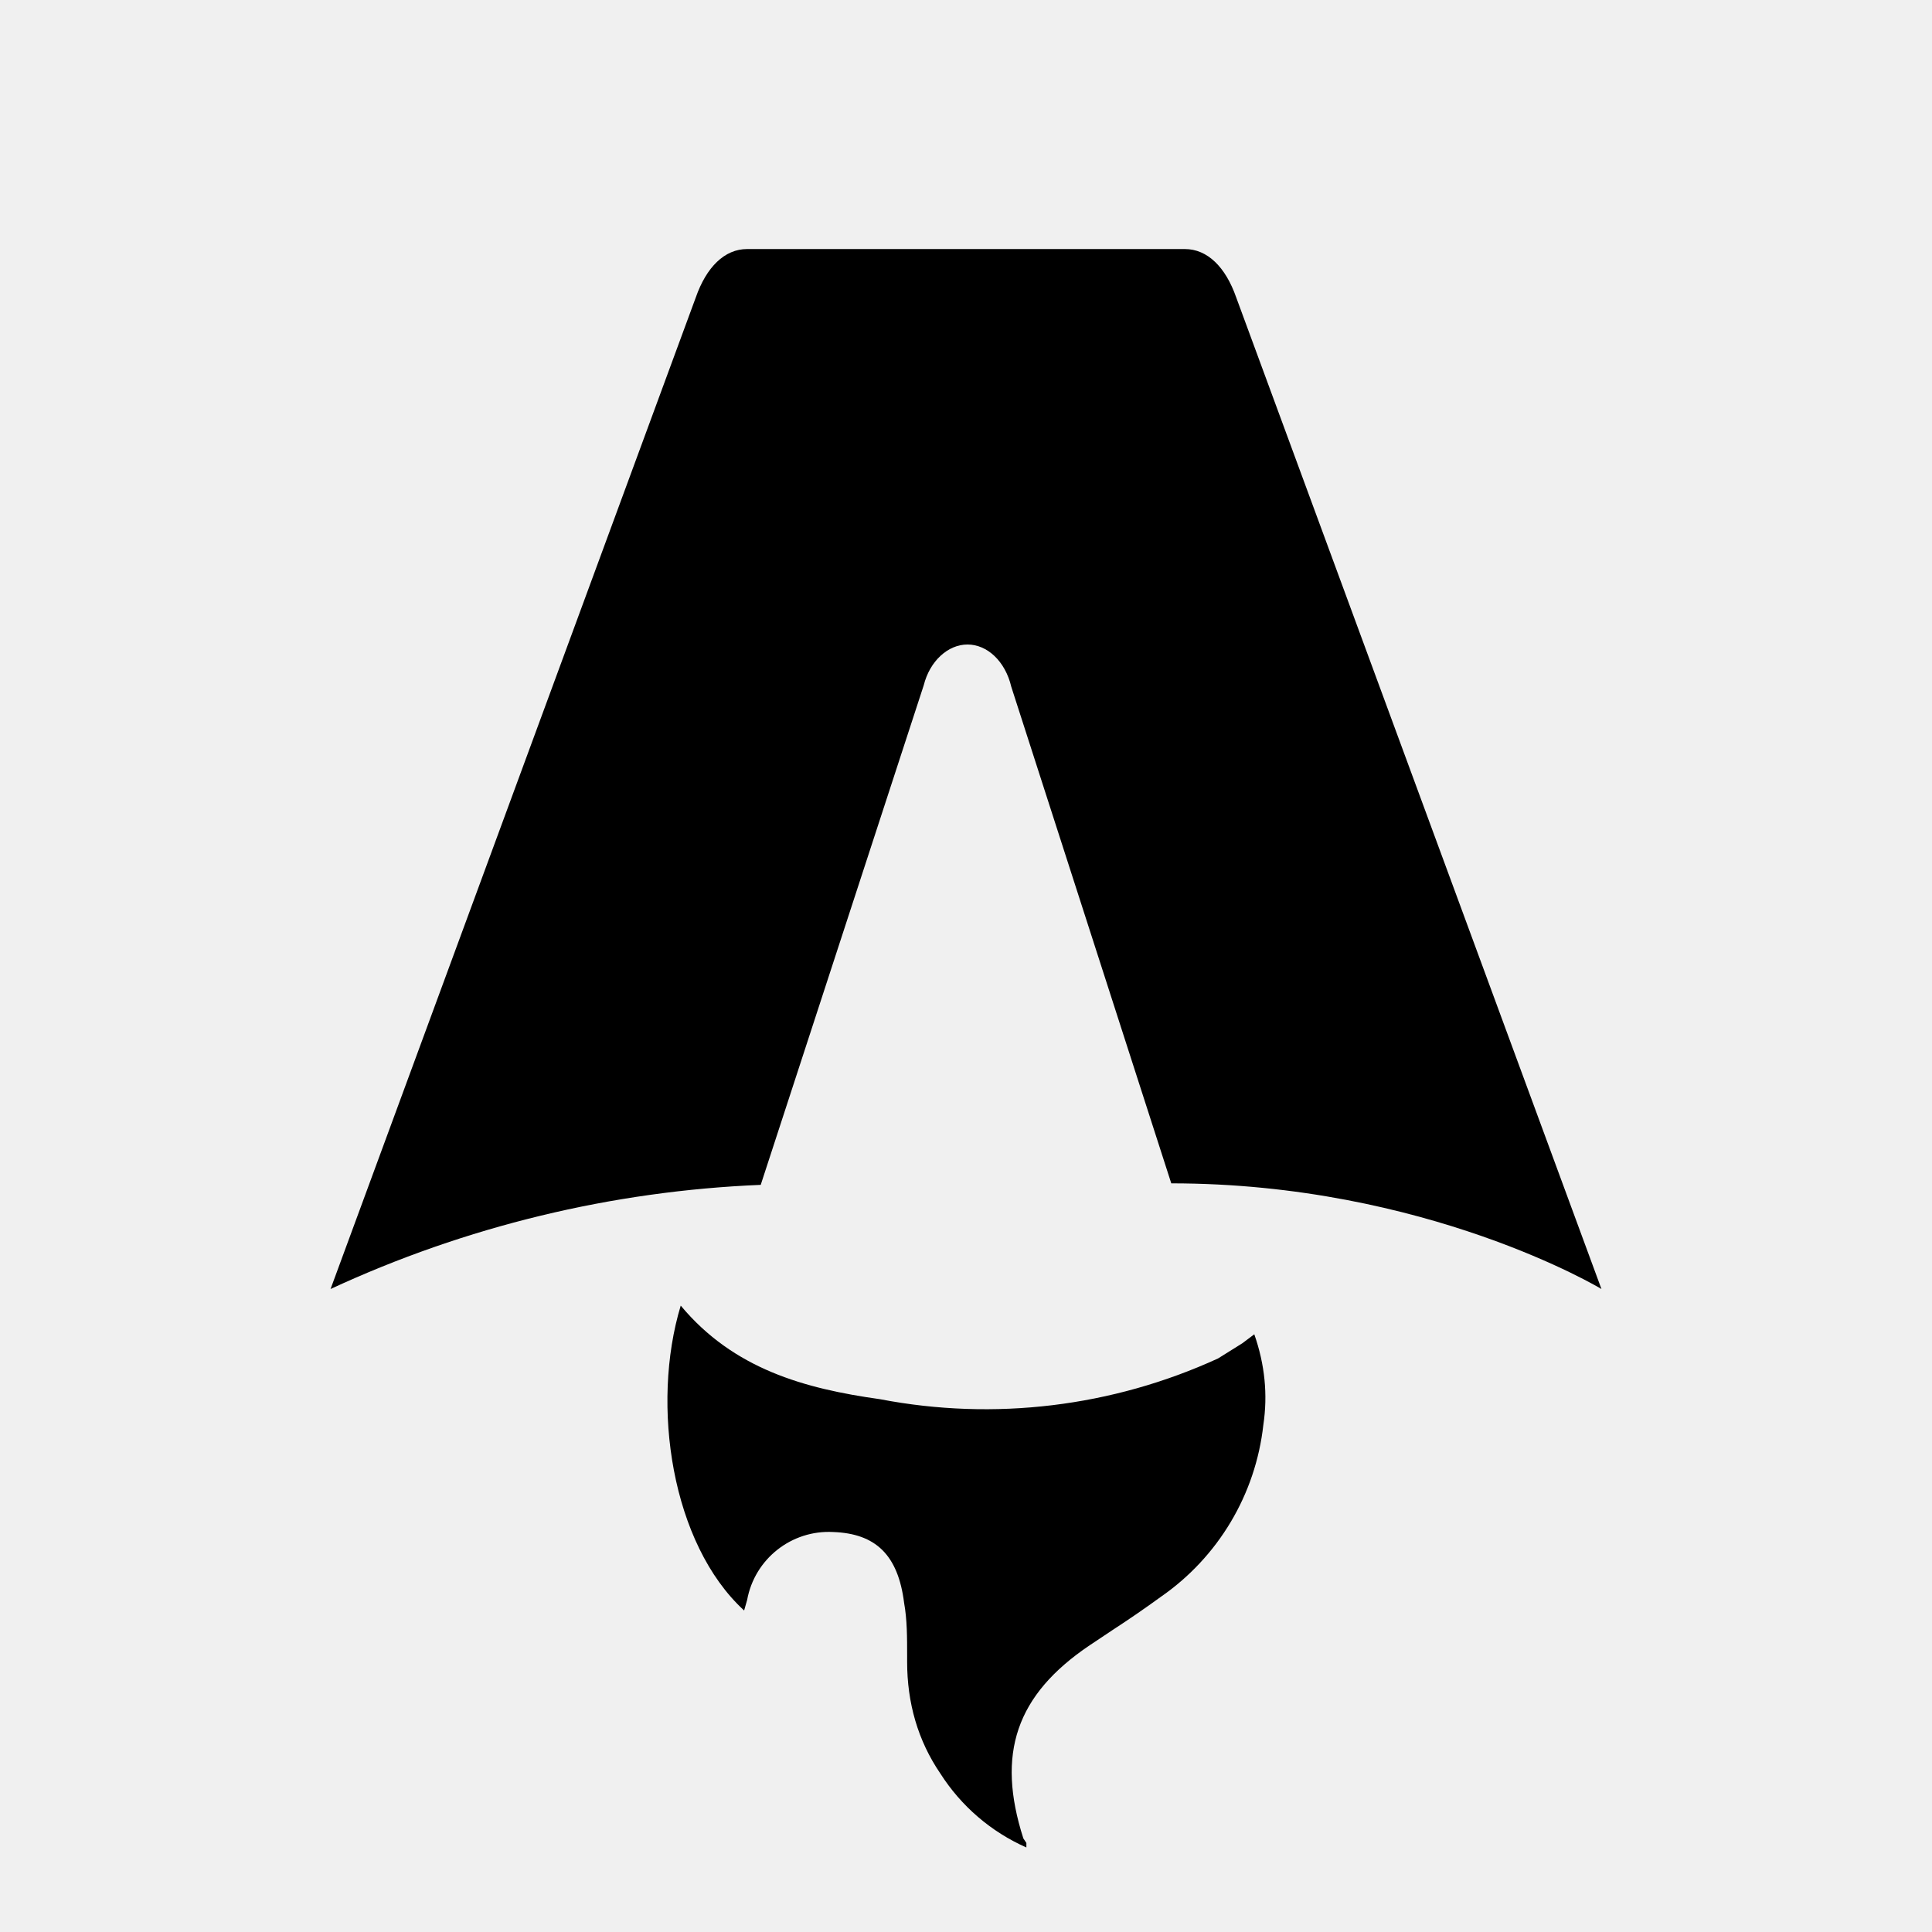
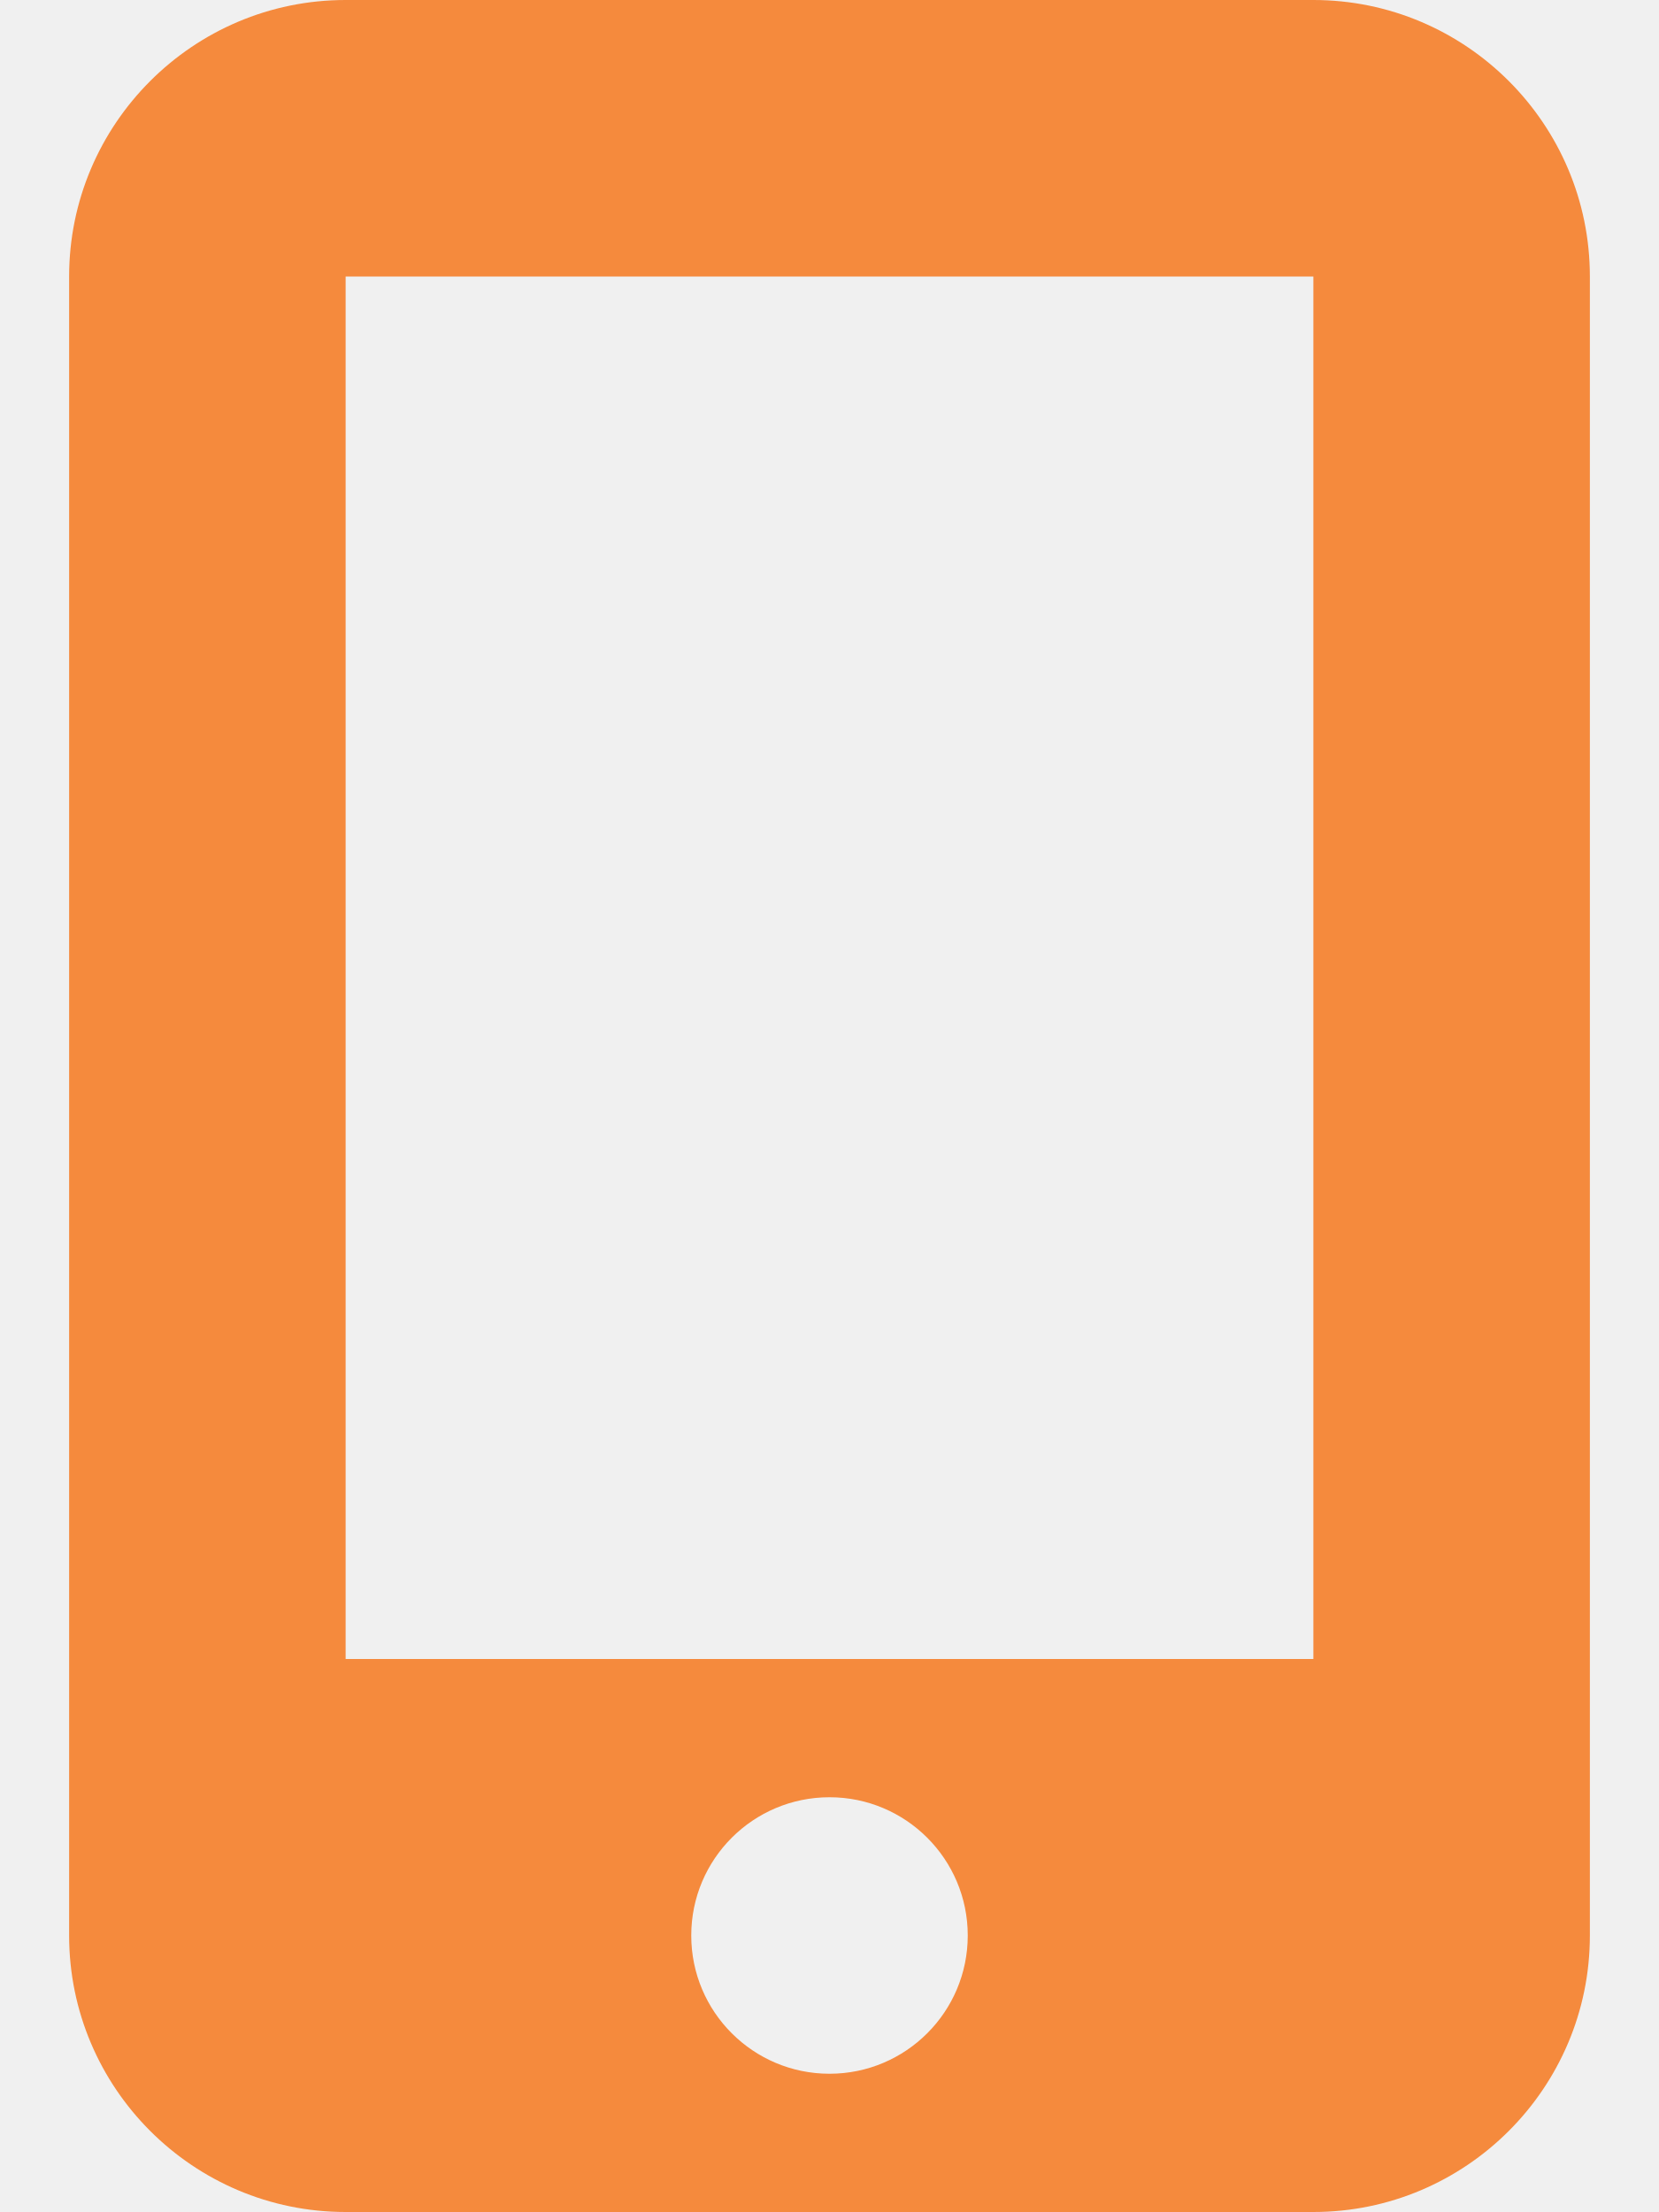
- <svg xmlns="http://www.w3.org/2000/svg" fill="none" viewBox="0 0 128 128">
-   <path d="M50.4 78.5a75.1 75.1 0 0 0-28.5 6.9l24.2-65.7c.7-2 1.9-3.2 3.4-3.2h29c1.5 0 2.7 1.2 3.4 3.2l24.2 65.7s-11.6-7-28.5-7L67 45.5c-.4-1.7-1.6-2.8-2.9-2.8-1.3 0-2.5 1.1-2.9 2.7L50.4 78.5Zm-1.1 28.2Zm-4.2-20.2c-2 6.6-.6 15.8 4.2 20.2a17.5 17.5 0 0 1 .2-.7 5.5 5.5 0 0 1 5.7-4.5c2.8.1 4.3 1.5 4.7 4.7.2 1.1.2 2.3.2 3.5v.4c0 2.7.7 5.2 2.2 7.4a13 13 0 0 0 5.7 4.9v-.3l-.2-.3c-1.8-5.6-.5-9.5 4.4-12.8l1.5-1a73 73 0 0 0 3.2-2.2 16 16 0 0 0 6.8-11.4c.3-2 .1-4-.6-6l-.8.6-1.6 1a37 37 0 0 1-22.4 2.7c-5-.7-9.7-2-13.2-6.2Z" />
+ <svg xmlns="http://www.w3.org/2000/svg" viewBox="0 0 384 512">
+   <path d="M16 64C16 28.7 44.7 0 80 0L304 0c35.3 0 64 28.7 64 64l0 384c0 35.3-28.7 64-64 64L80 512c-35.3 0-64-28.7-64-64L16 64zM224 448a32 32 0 1 0 -64 0 32 32 0 1 0 64 0zM304 64L80 64l0 320 224 0 0-320z" />
  <style>
-         path { fill: #000; }
+         path { fill: #f58a3d; }
        @media (prefers-color-scheme: dark) {
-             path { fill: #FFF; }
+             path { fill: #f58a3d; }
        }
    </style>
</svg>
